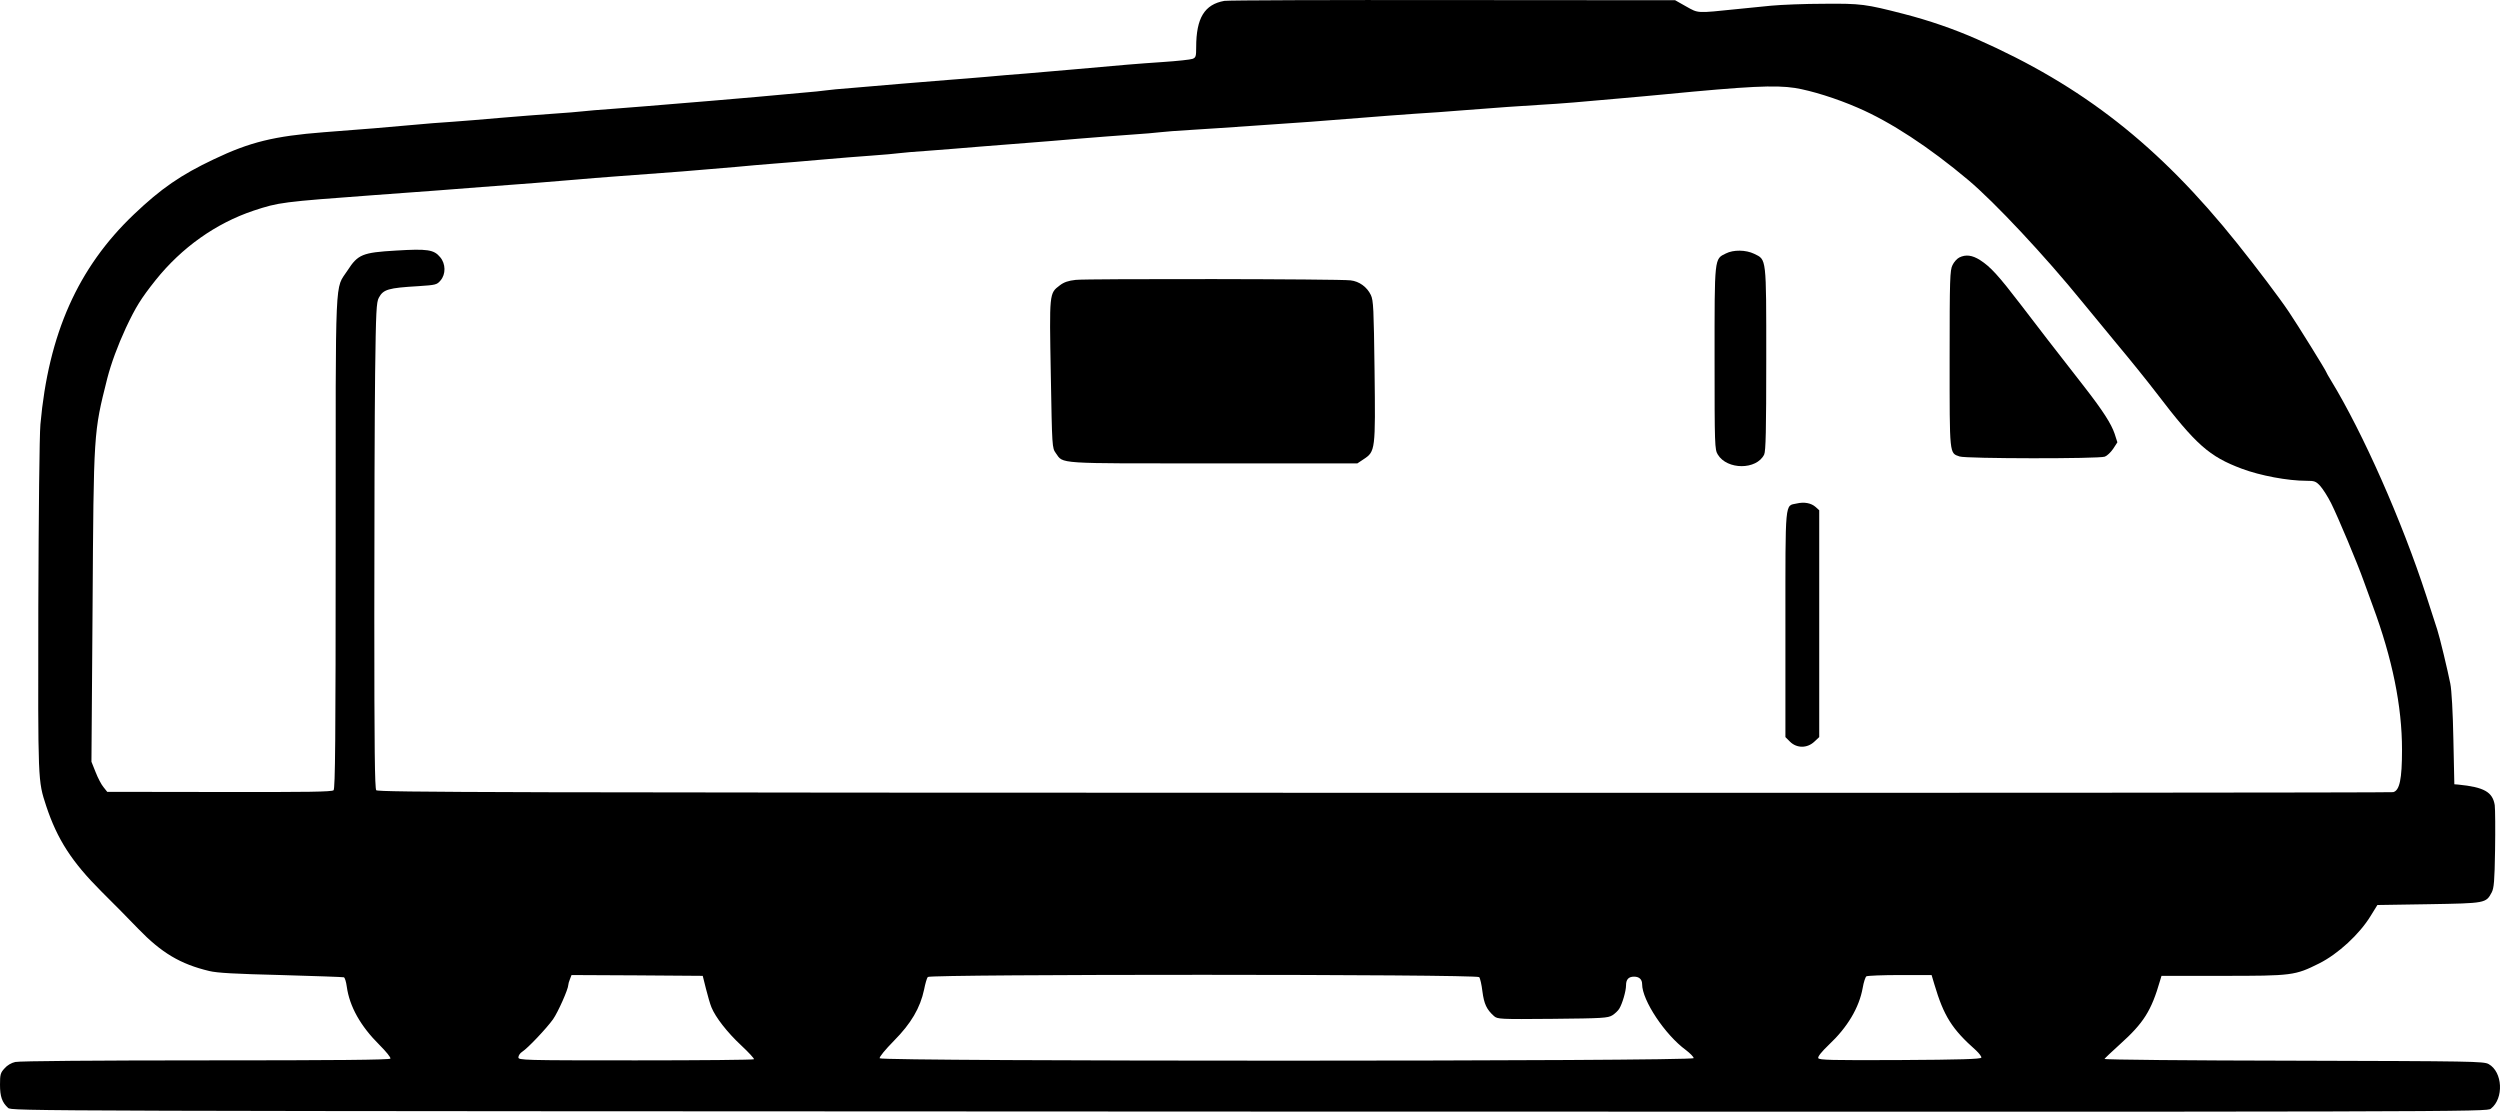
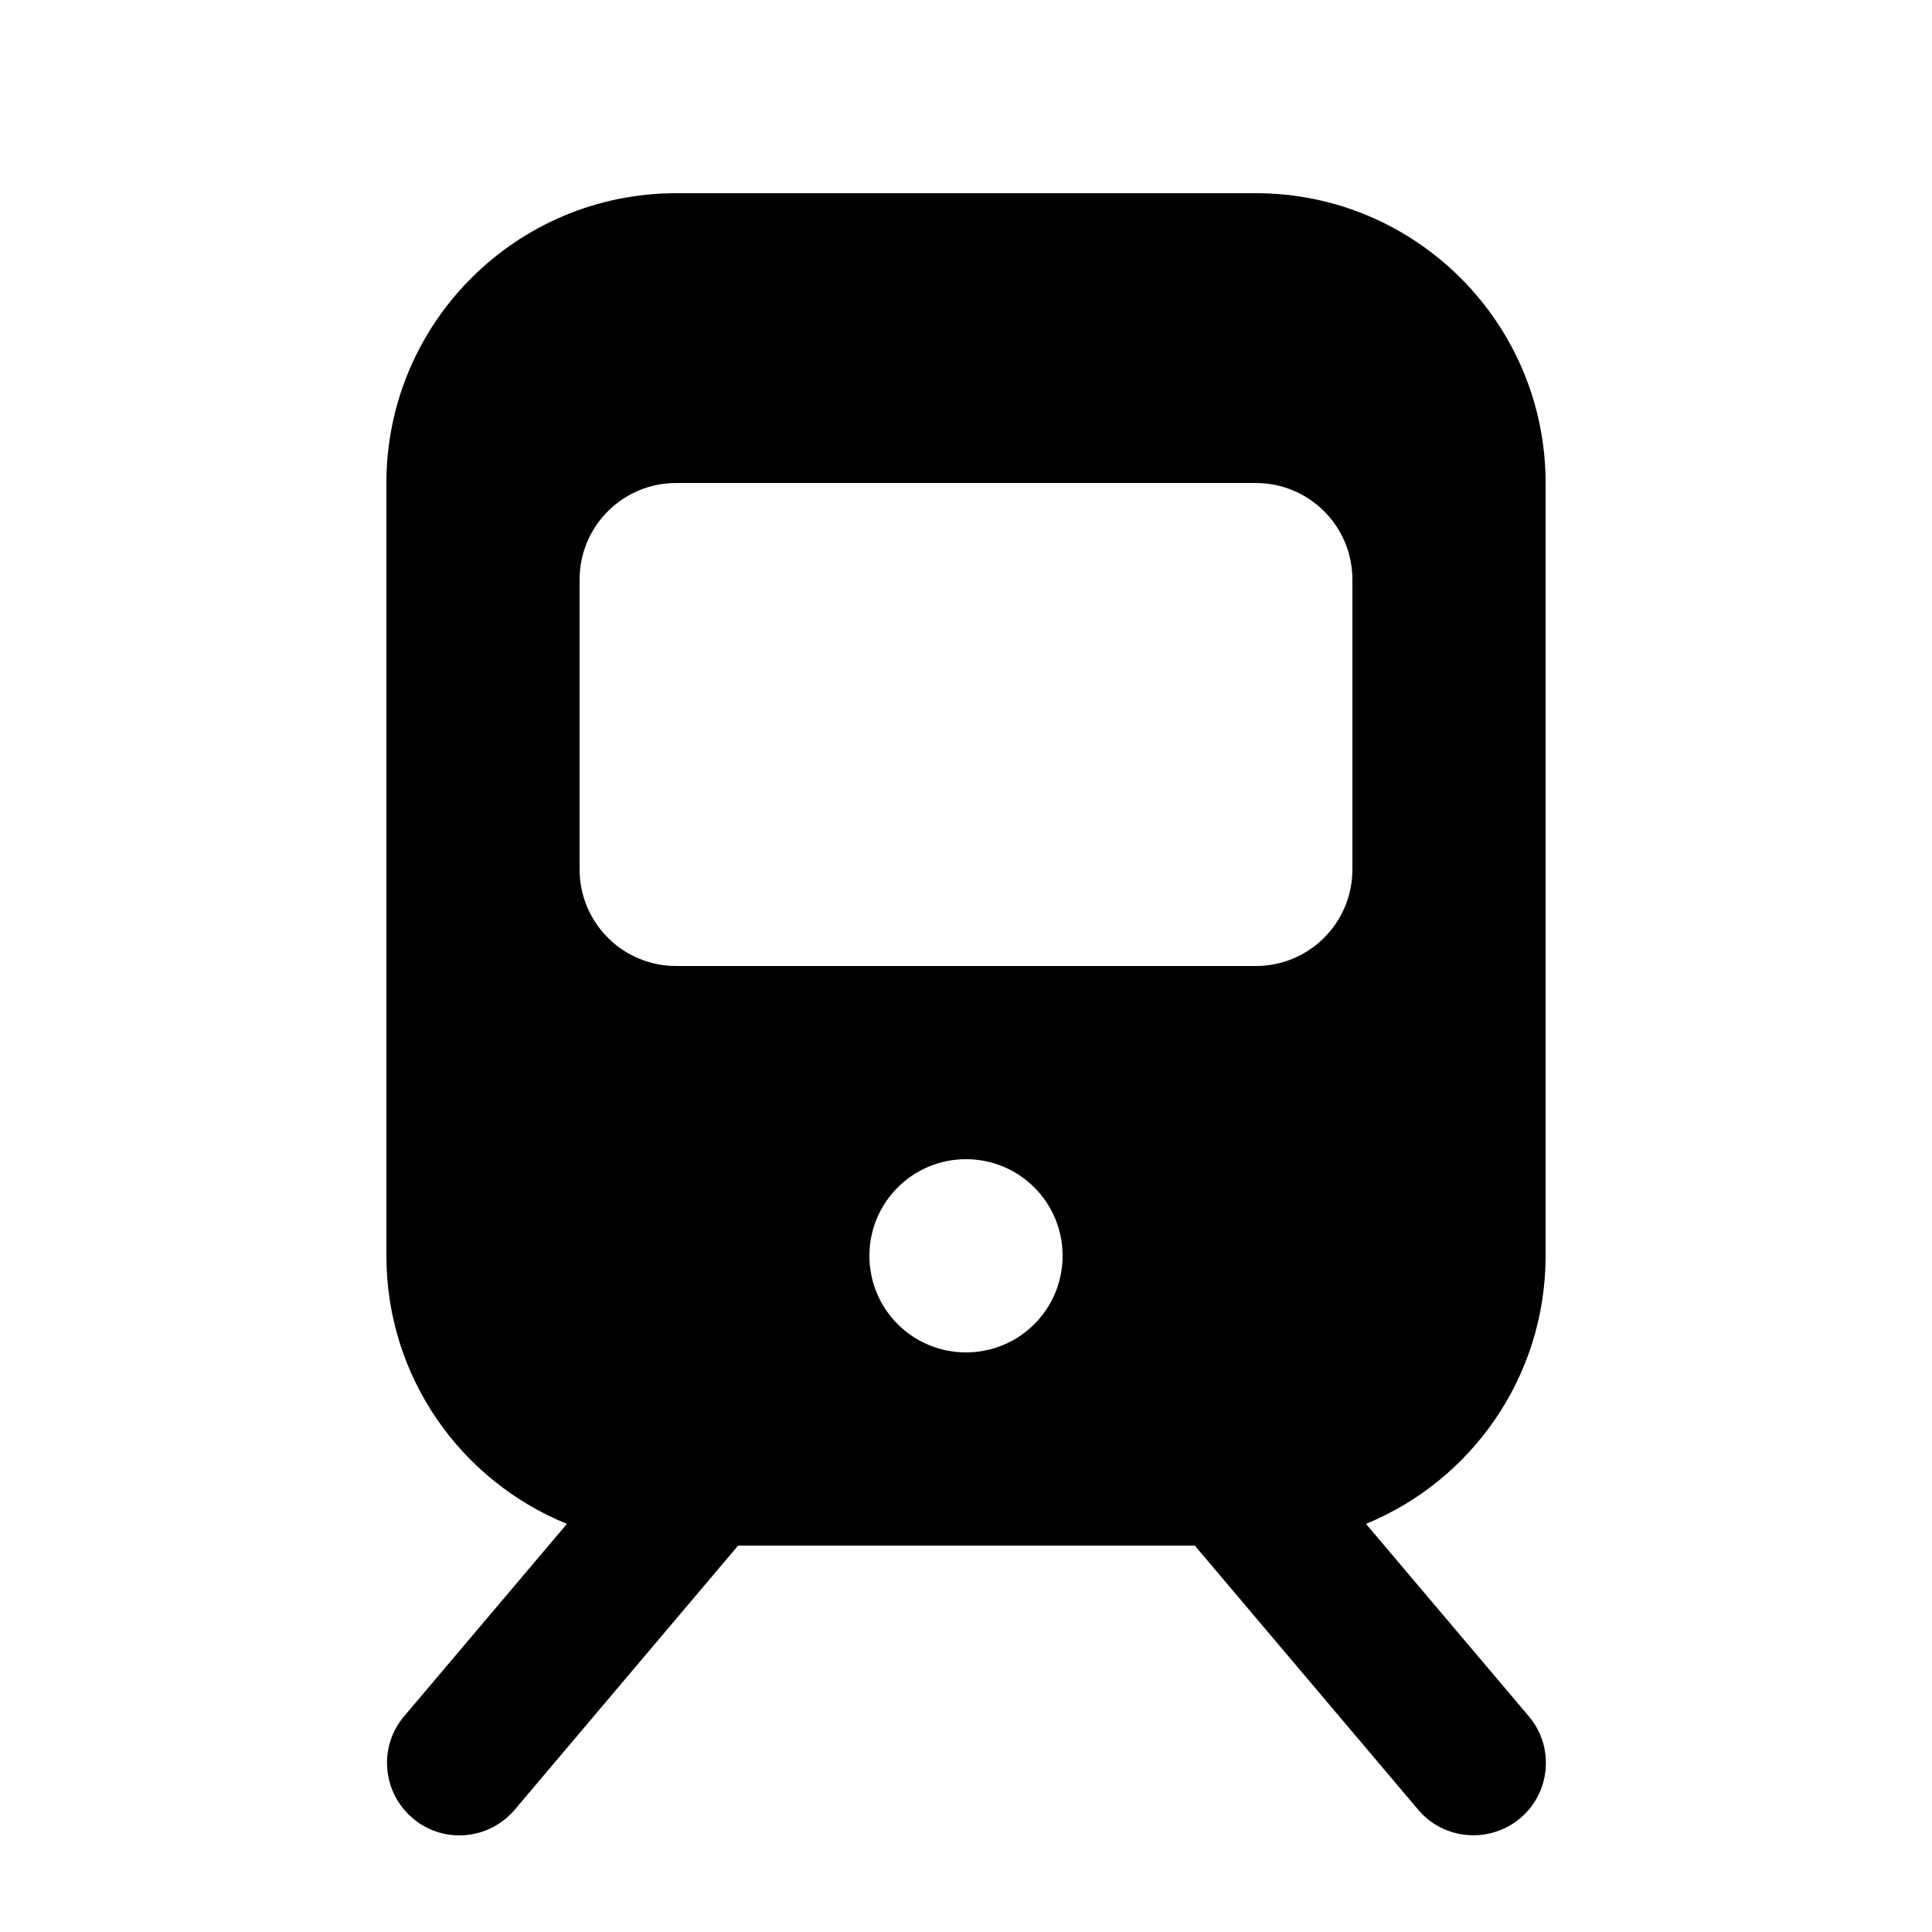
- <svg xmlns="http://www.w3.org/2000/svg" version="1.0" width="1552.862pt" height="690.51pt" viewBox="0 0 1552.862 690.51" preserveAspectRatio="xMidYMid meet">
-   <g transform="translate(-224,1312.644) scale(0.1,-0.1)" fill="#000000" stroke="none">
-     <path d="M9845 13121 c-123 -22 -175 -106 -175 -288 0 -56 -2 -64 -22 -72 -13 -5 -97 -14 -188 -20 -162 -11 -233 -17 -555 -46 -88 -8 -218 -19 -290 -25 -71 -5 -184 -15 -250 -21 -66 -6 -172 -14 -235 -19 -63 -5 -196 -16 -295 -24 -99 -9 -236 -20 -305 -26 -69 -5 -141 -12 -160 -15 -19 -3 -87 -10 -150 -15 -63 -6 -191 -17 -285 -26 -93 -8 -219 -19 -280 -24 -387 -32 -494 -41 -615 -50 -74 -5 -155 -12 -180 -15 -25 -3 -108 -10 -185 -15 -77 -5 -221 -17 -320 -25 -99 -9 -236 -20 -305 -25 -69 -4 -177 -13 -240 -19 -150 -14 -320 -28 -560 -46 -307 -24 -458 -61 -682 -168 -205 -97 -328 -182 -496 -342 -348 -331 -531 -743 -581 -1305 -6 -66 -11 -546 -13 -1135 -2 -1096 -3 -1075 49 -1235 69 -208 160 -348 342 -530 75 -74 178 -179 230 -233 144 -149 261 -219 441 -262 49 -12 161 -18 445 -25 209 -6 385 -12 391 -14 6 -2 14 -28 18 -58 17 -123 85 -245 203 -362 41 -41 72 -79 68 -85 -4 -8 -344 -11 -1148 -11 -661 0 -1159 -4 -1182 -10 -24 -5 -51 -21 -67 -40 -25 -27 -28 -38 -28 -101 0 -74 13 -110 50 -144 22 -20 41 -20 7710 -23 7642 -2 7687 -2 7712 18 82 64 73 229 -14 277 -31 17 -95 18 -1211 21 -648 1 -1177 6 -1175 11 2 4 45 45 96 91 147 132 195 208 249 395 l9 30 379 0 c433 0 450 2 600 77 118 59 251 182 320 295 l42 68 319 5 c354 6 355 6 391 73 14 27 18 69 21 264 2 128 1 253 -2 278 -13 82 -66 112 -226 128 l-25 2 -6 280 c-3 165 -11 307 -19 345 -16 81 -67 294 -81 335 -5 17 -36 111 -68 210 -152 467 -394 1013 -592 1338 -16 26 -29 49 -29 51 0 7 -178 294 -232 374 -58 87 -202 277 -322 427 -486 607 -959 978 -1616 1268 -143 63 -296 116 -455 157 -237 61 -265 65 -495 63 -118 0 -267 -6 -330 -12 -63 -6 -158 -16 -210 -21 -254 -26 -239 -27 -316 16 l-69 39 -1380 1 c-759 1 -1398 -1 -1420 -5z m3545 -541 c103 -17 257 -65 390 -123 202 -87 441 -243 686 -449 163 -137 475 -470 709 -758 33 -41 128 -155 210 -255 83 -99 195 -238 250 -310 245 -321 327 -394 530 -470 115 -43 285 -75 402 -75 49 0 58 -3 85 -32 16 -18 47 -66 68 -108 41 -82 163 -372 203 -485 14 -38 39 -107 55 -151 122 -329 182 -623 182 -895 0 -183 -15 -253 -55 -263 -13 -3 -2835 -5 -6270 -4 -5496 1 -6247 3 -6258 16 -9 12 -12 254 -12 1081 0 586 2 1264 5 1506 5 391 8 444 23 472 28 52 58 61 246 72 108 7 115 9 137 35 34 39 33 104 -2 145 -39 47 -79 53 -275 41 -208 -12 -236 -24 -300 -123 -80 -124 -74 23 -74 -1689 0 -1230 -3 -1529 -13 -1540 -10 -10 -154 -12 -710 -11 l-696 1 -23 29 c-13 15 -35 57 -49 93 l-26 65 7 959 c7 1097 6 1082 91 1421 25 96 64 202 116 315 61 129 92 180 185 297 162 202 373 352 608 431 158 52 173 54 755 97 356 26 466 34 665 50 105 8 253 19 330 25 77 6 192 16 255 21 63 6 169 14 235 19 349 25 524 39 761 60 61 6 165 15 230 20 66 5 200 16 299 25 99 9 239 20 310 25 72 5 148 12 170 15 22 3 103 10 180 15 77 6 223 17 325 26 102 8 239 19 305 24 66 5 203 16 305 25 102 8 248 20 325 25 77 5 158 12 180 15 22 3 112 10 200 15 88 5 257 17 375 25 118 8 280 20 360 25 80 6 224 17 320 25 96 8 245 19 330 25 85 5 211 14 280 20 230 18 384 29 490 35 58 3 155 10 215 15 61 5 189 17 285 25 96 8 220 20 275 25 526 51 690 59 815 40z m-6765 -5595 c11 -44 26 -96 34 -115 25 -62 98 -156 185 -237 47 -44 83 -83 79 -86 -3 -4 -334 -7 -735 -7 -707 0 -728 1 -728 19 0 10 10 26 23 34 36 23 152 146 192 202 31 44 95 188 95 214 0 5 4 21 10 35 l10 26 407 -2 408 -3 20 -80z m4803 72 c6 -7 15 -47 20 -89 10 -77 26 -112 72 -153 22 -19 34 -20 364 -17 313 3 343 5 371 22 16 10 36 29 43 41 19 31 42 109 42 145 0 37 16 54 50 54 32 0 50 -17 50 -47 0 -100 142 -314 272 -409 26 -20 48 -42 48 -50 0 -21 -5048 -21 -5056 -1 -3 8 34 53 89 109 106 107 163 204 187 318 7 36 17 71 23 78 14 18 3410 18 3425 -1z m2827 -44 c59 -199 110 -279 259 -411 20 -19 35 -39 33 -45 -3 -9 -132 -13 -506 -15 -430 -2 -502 0 -507 12 -4 9 21 40 66 83 115 108 188 230 210 353 6 36 17 68 23 72 7 4 100 8 209 8 l196 0 17 -57z" />
-     <path d="M12960 11552 c-72 -35 -70 -20 -70 -652 0 -543 1 -566 20 -597 58 -96 241 -96 288 0 10 20 13 151 13 592 0 640 2 617 -75 655 -52 25 -129 26 -176 2z" />
-     <path d="M14410 11527 c-14 -7 -33 -28 -42 -47 -16 -32 -18 -81 -18 -583 0 -603 -2 -584 62 -606 38 -14 867 -15 902 -1 14 5 37 27 52 49 l26 40 -17 53 c-21 62 -72 142 -187 290 -192 246 -280 360 -396 512 -141 184 -188 235 -253 277 -49 31 -89 36 -129 16z" />
-     <path d="M8922 11388 c-46 -5 -73 -14 -99 -34 -66 -50 -65 -45 -56 -553 8 -455 8 -456 31 -489 49 -68 -10 -64 979 -64 l894 0 39 26 c73 48 74 56 68 549 -5 388 -7 437 -23 471 -24 50 -72 85 -126 91 -66 9 -1634 11 -1707 3z" />
-     <path d="M13400 9999 c-74 -16 -70 31 -70 -751 l0 -700 29 -29 c42 -41 106 -41 150 0 l31 29 0 704 0 705 -22 20 c-28 25 -71 33 -118 22z" />
-   </g>
+ <svg xmlns="http://www.w3.org/2000/svg" viewBox="0 0 640 640">
+   <path d="M128 160C128 107 171 64 224 64L416 64C469 64 512 107 512 160L512 416C512 456.1 487.4 490.5 452.5 504.8L506.4 568.5C515 578.6 513.7 593.8 503.6 602.3C493.5 610.8 478.3 609.6 469.8 599.5L395.8 512L244.5 512L170.5 599.5C161.9 609.6 146.8 610.9 136.7 602.3C126.6 593.7 125.3 578.6 133.9 568.5L187.8 504.8C152.6 490.5 128 456.1 128 416L128 160zM192 192L192 288C192 305.7 206.3 320 224 320L416 320C433.7 320 448 305.7 448 288L448 192C448 174.3 433.7 160 416 160L224 160C206.3 160 192 174.3 192 192zM320 448C337.7 448 352 433.7 352 416C352 398.3 337.7 384 320 384C302.3 384 288 398.3 288 416C288 433.7 302.3 448 320 448z" />
</svg>
